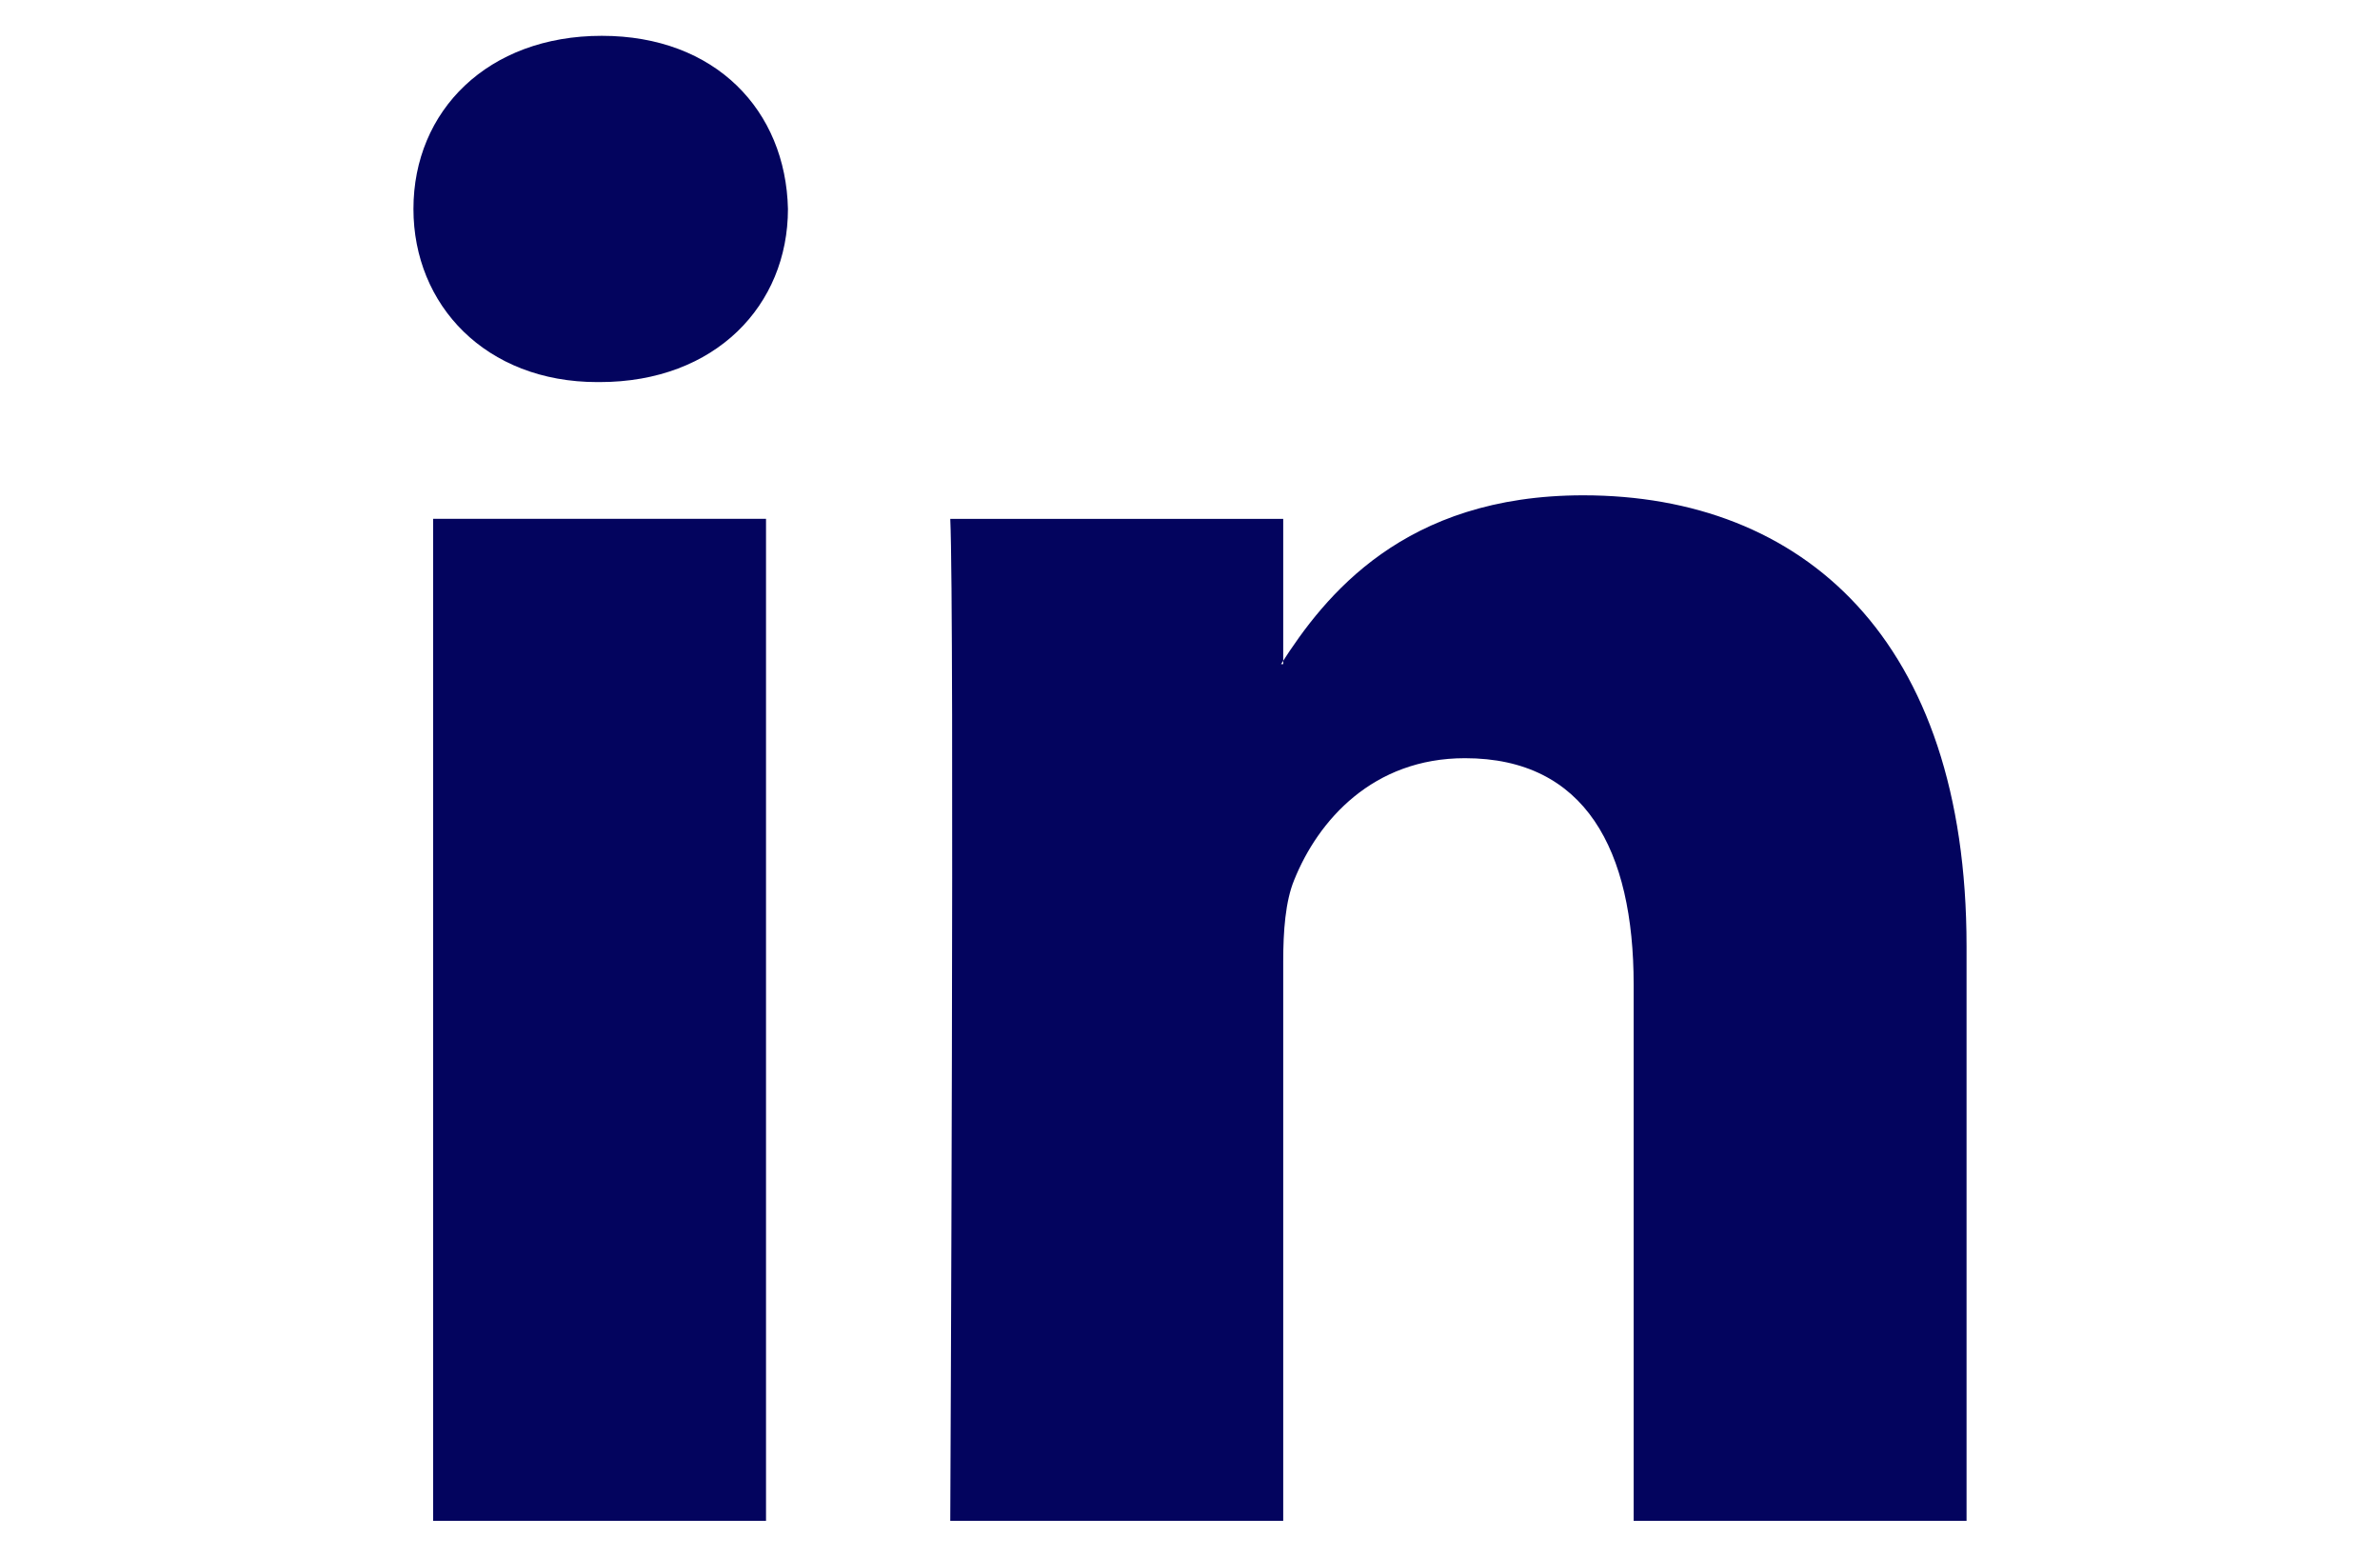
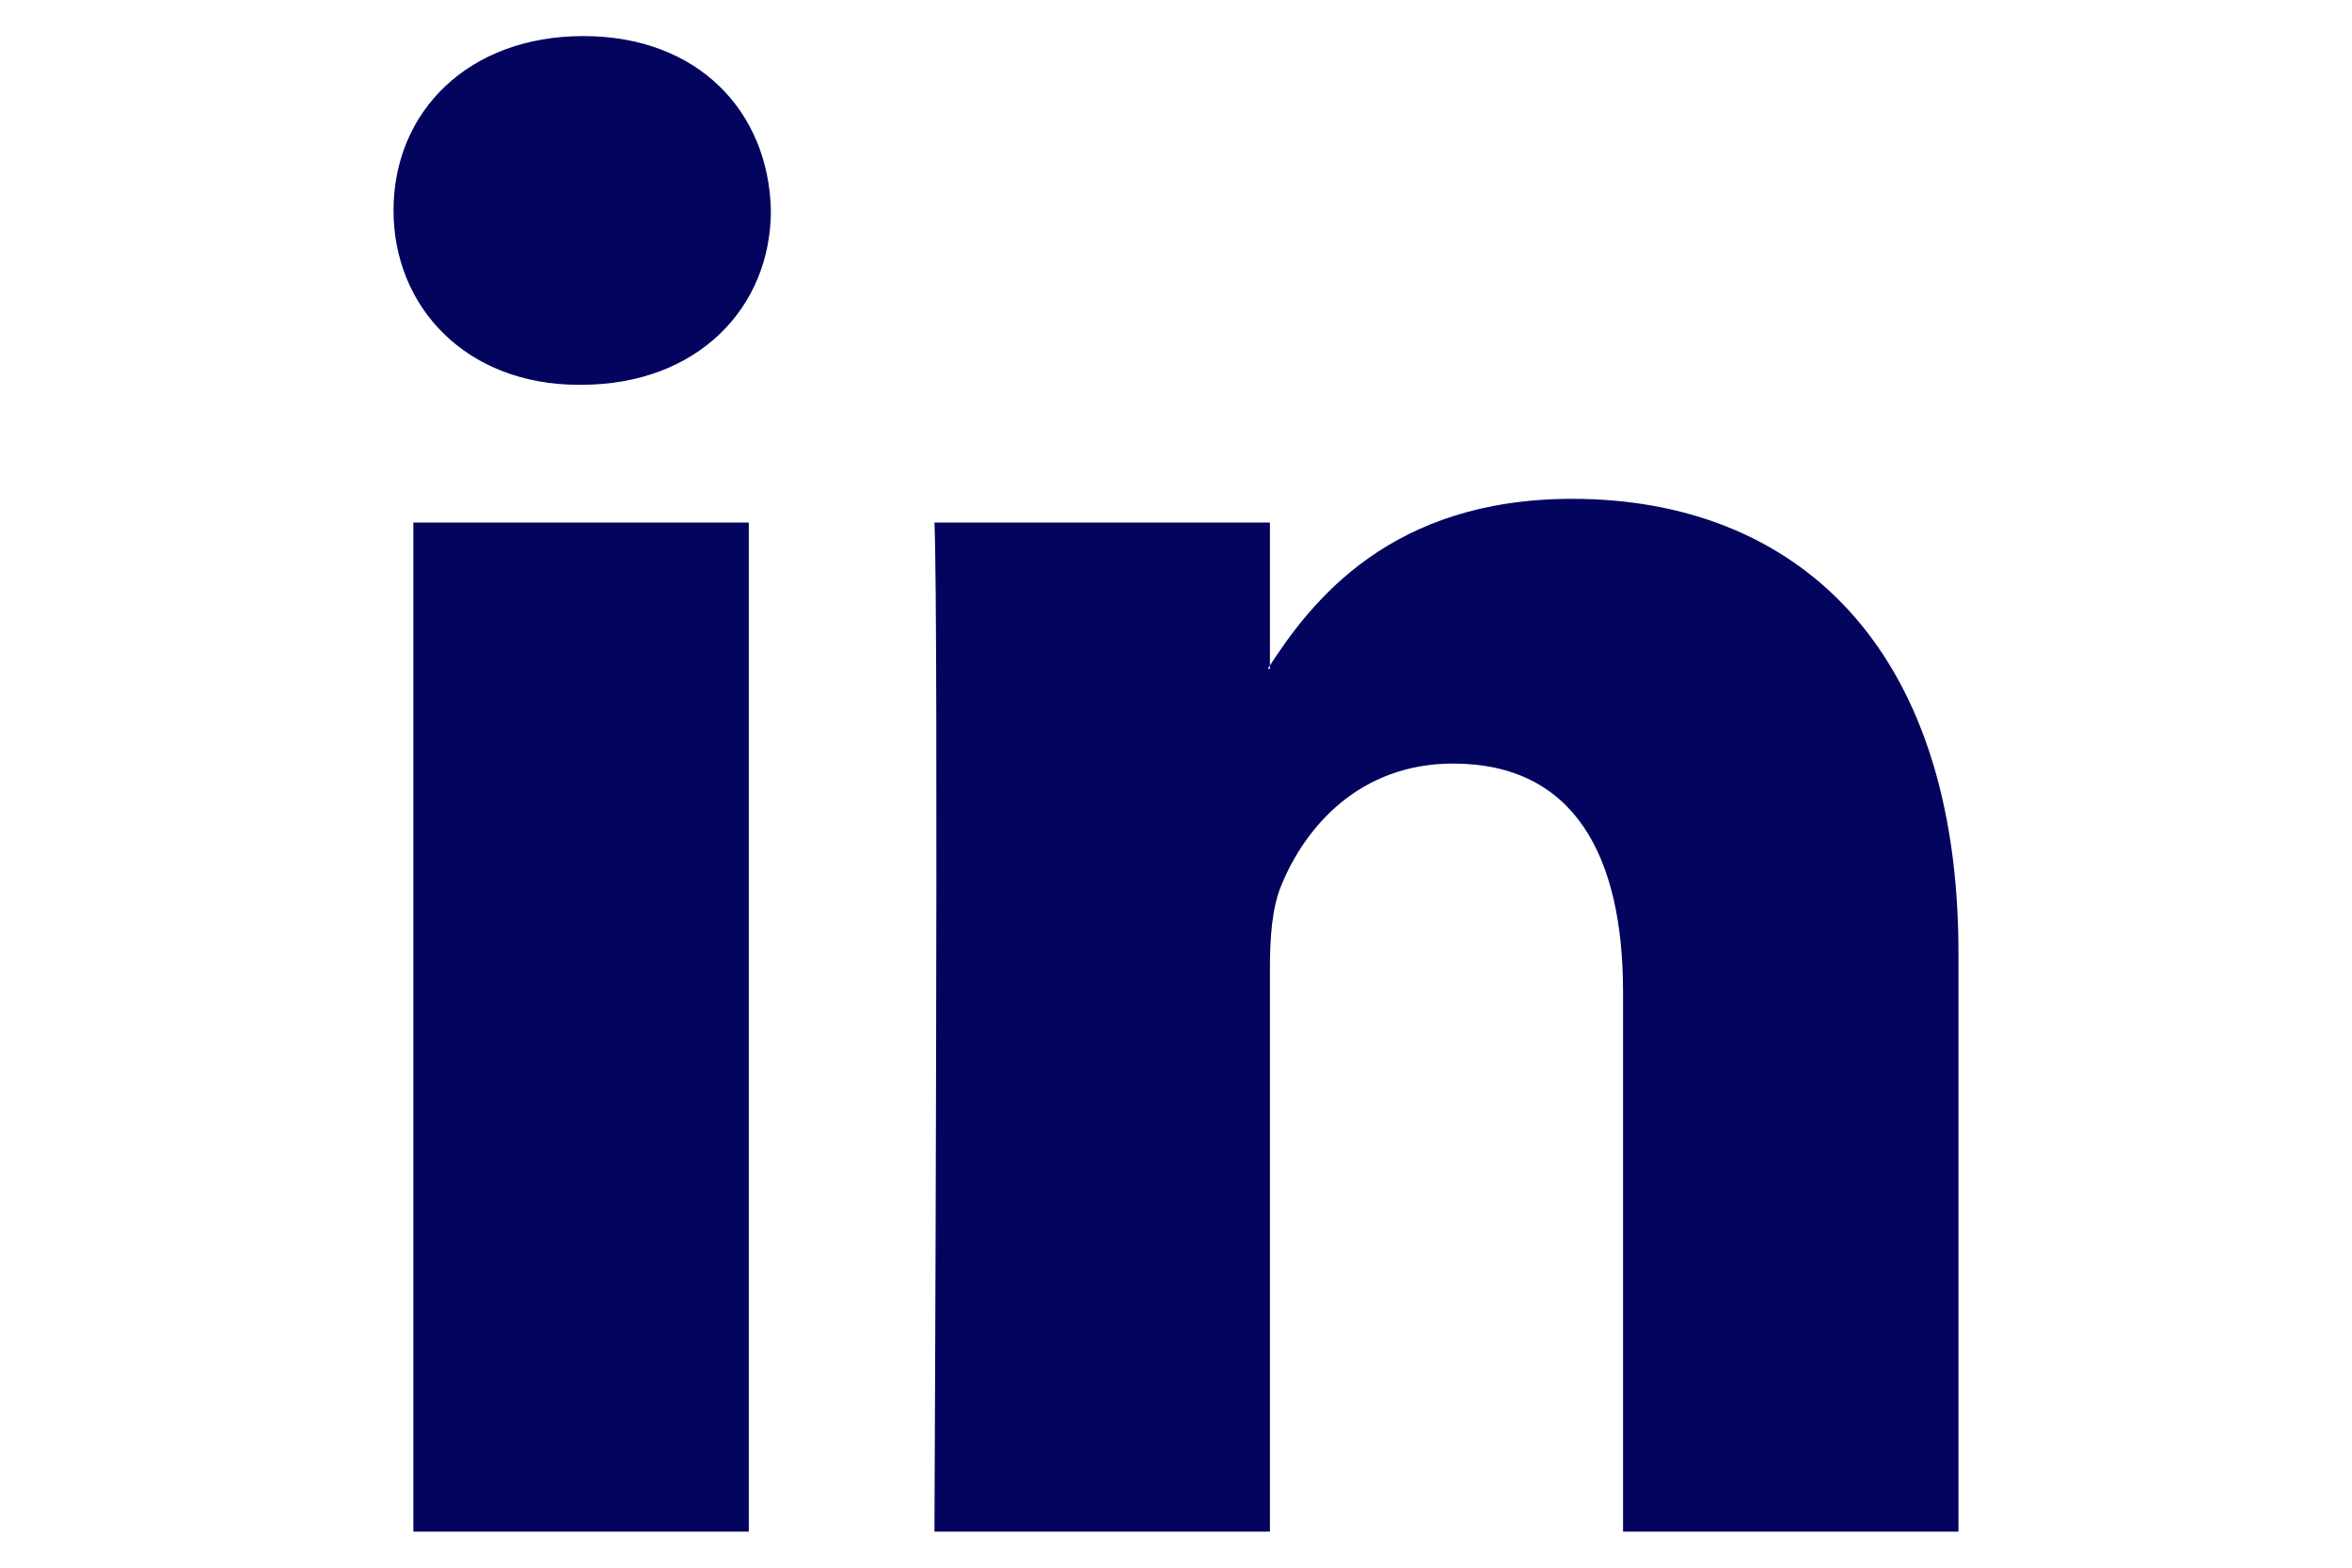
- <svg xmlns="http://www.w3.org/2000/svg" fill="#03045E" version="1.1" width="26px" height="17px" viewBox="0 0 512 512" xml:space="preserve">
+ <svg xmlns="http://www.w3.org/2000/svg" fill="#03045E" version="1.1" width="30px" height="20px" viewBox="0 0 512 512" xml:space="preserve">
  <g id="SVGRepo_bgCarrier" stroke-width="0" />
  <g id="SVGRepo_tracerCarrier" stroke-linecap="round" stroke-linejoin="round" />
  <g id="SVGRepo_iconCarrier">
    <g id="7935ec95c421cee6d86eb22ecd125aef">
      <path style="display: inline; fill-rule: evenodd; clip-rule: evenodd;" d="M116.504,500.219V170.654H6.975v329.564H116.504 L116.504,500.219z M61.751,125.674c38.183,0,61.968-25.328,61.968-56.953c-0.722-32.328-23.785-56.941-61.252-56.941 C24.994,11.781,0.5,36.394,0.5,68.722c0,31.625,23.772,56.953,60.53,56.953H61.751L61.751,125.674z M177.124,500.219 c0,0,1.437-298.643,0-329.564H286.67v47.794h-0.727c14.404-22.49,40.354-55.533,99.44-55.533 c72.085,0,126.116,47.103,126.116,148.333v188.971H401.971V323.912c0-44.301-15.848-74.531-55.497-74.531 c-30.254,0-48.284,20.38-56.202,40.08c-2.897,7.012-3.602,16.861-3.602,26.711v184.047H177.124L177.124,500.219z"> </path>
    </g>
  </g>
</svg>
